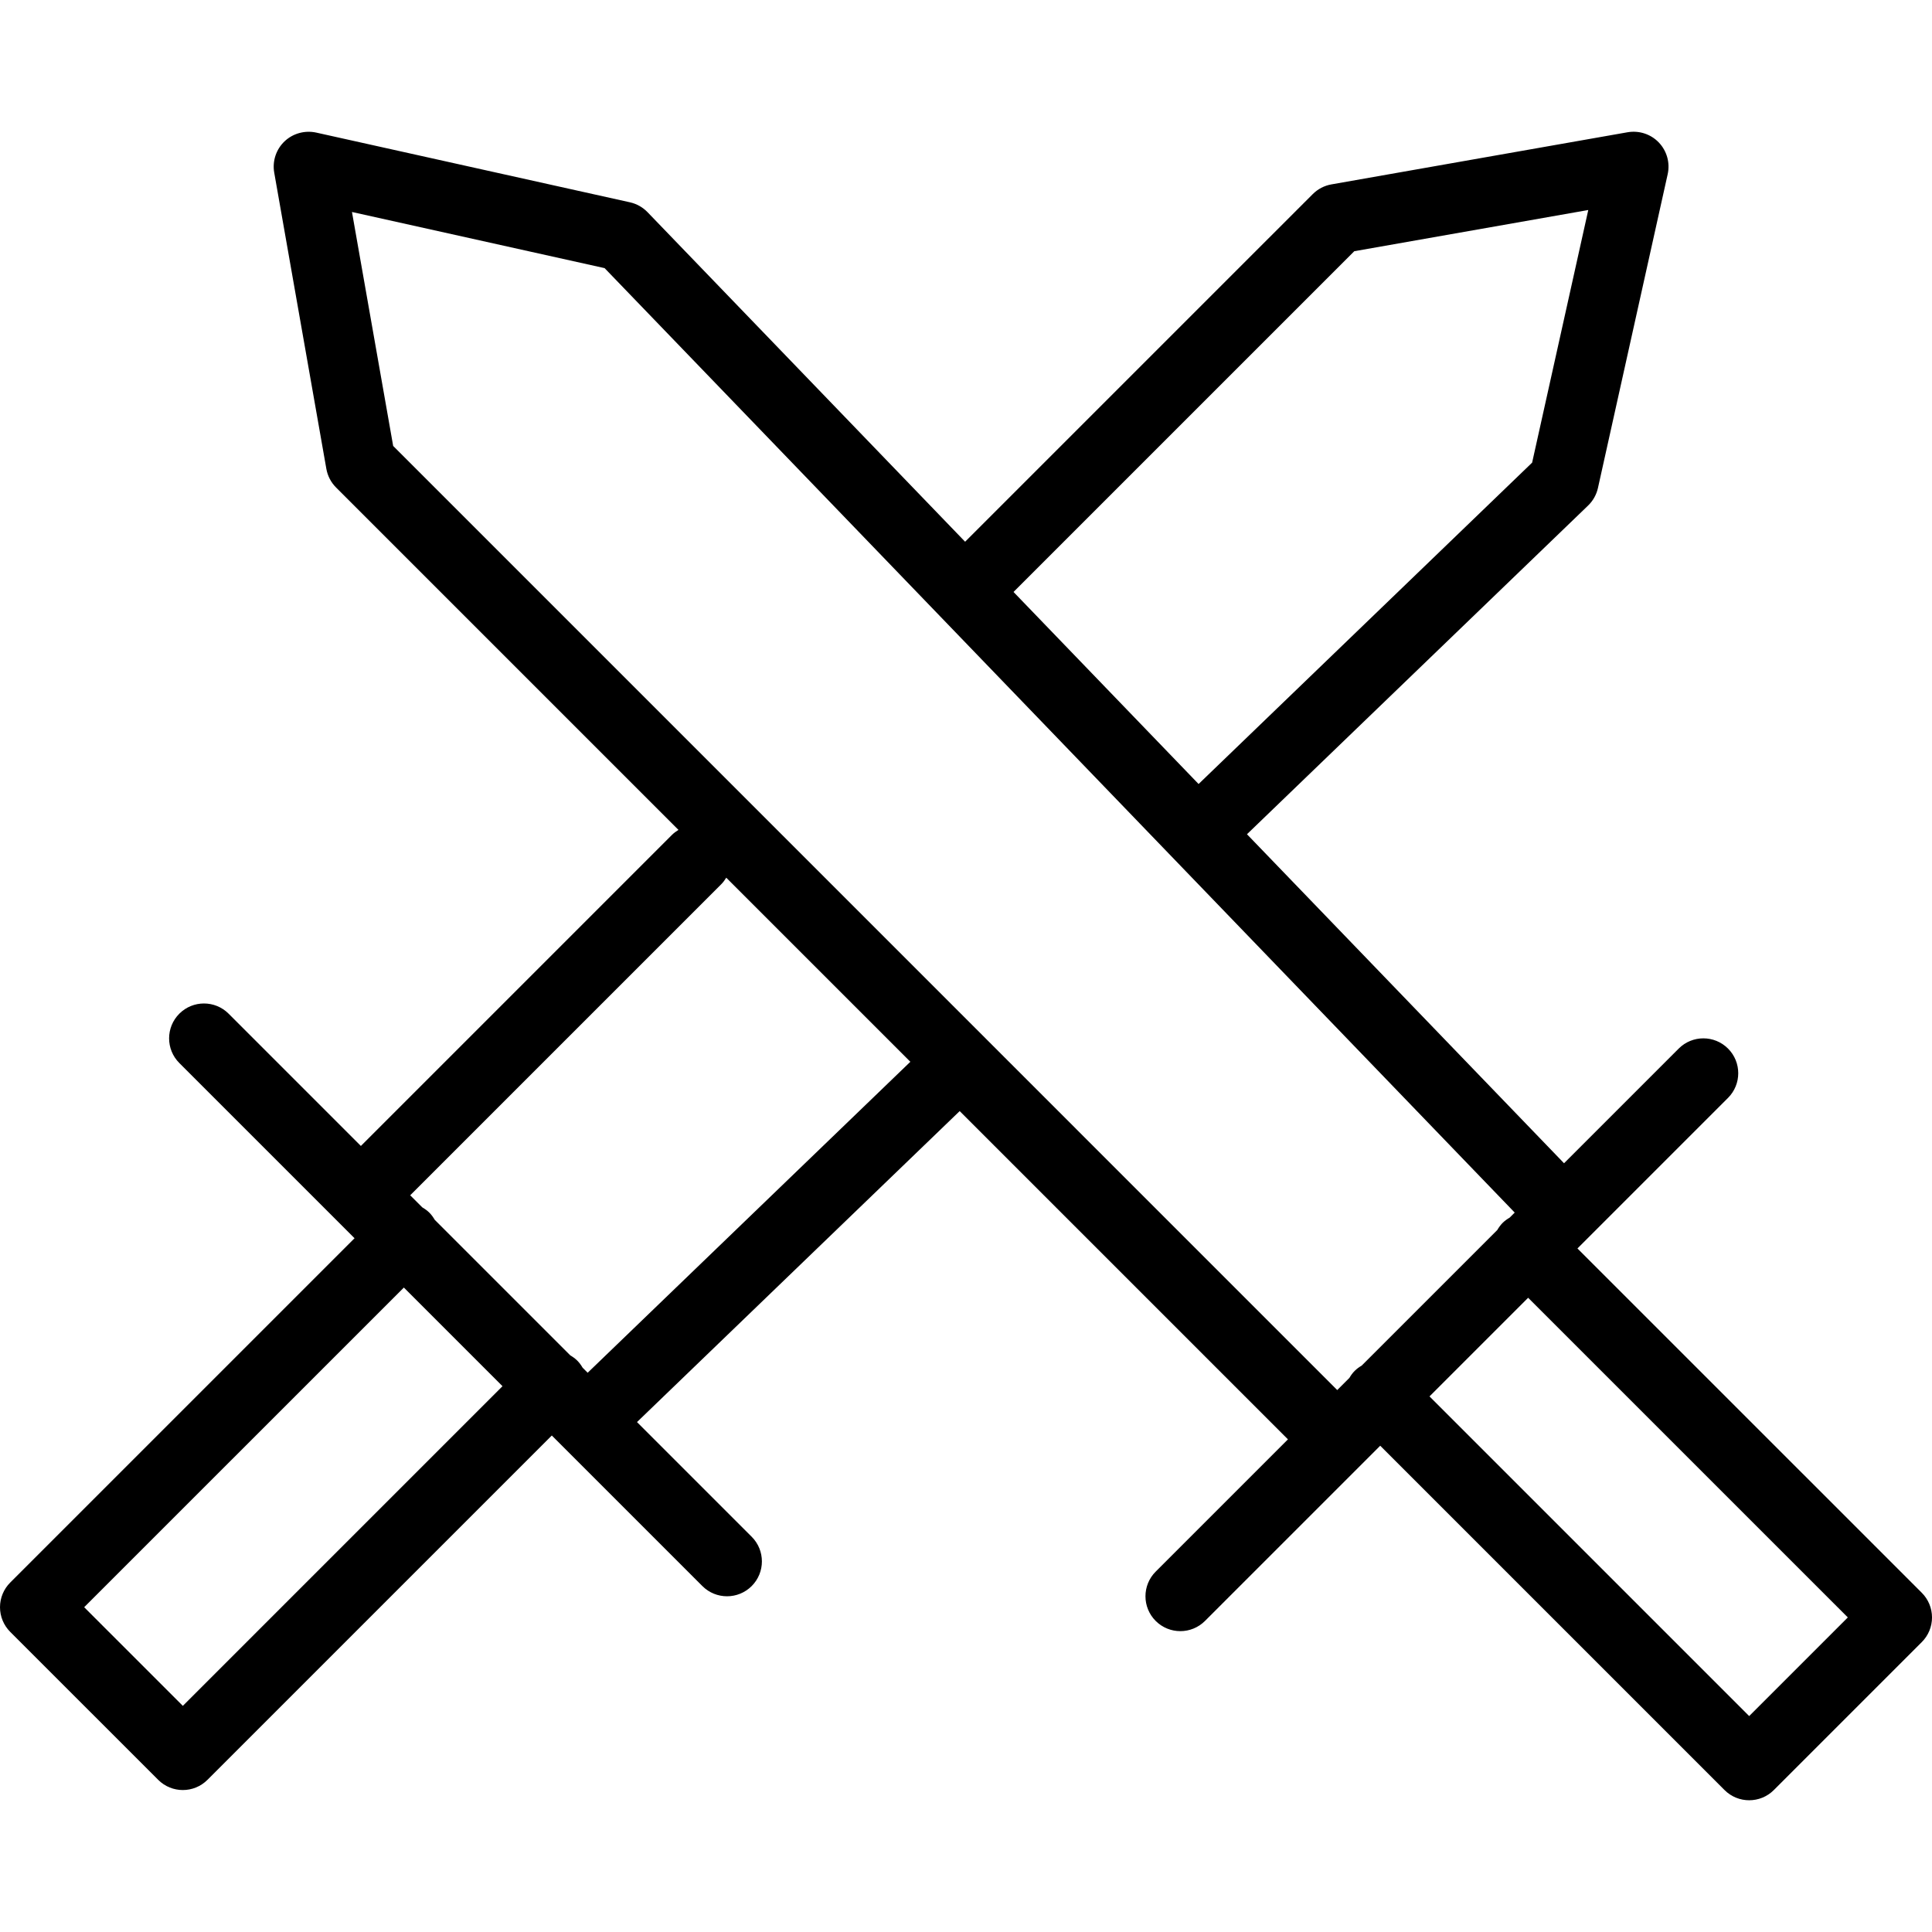
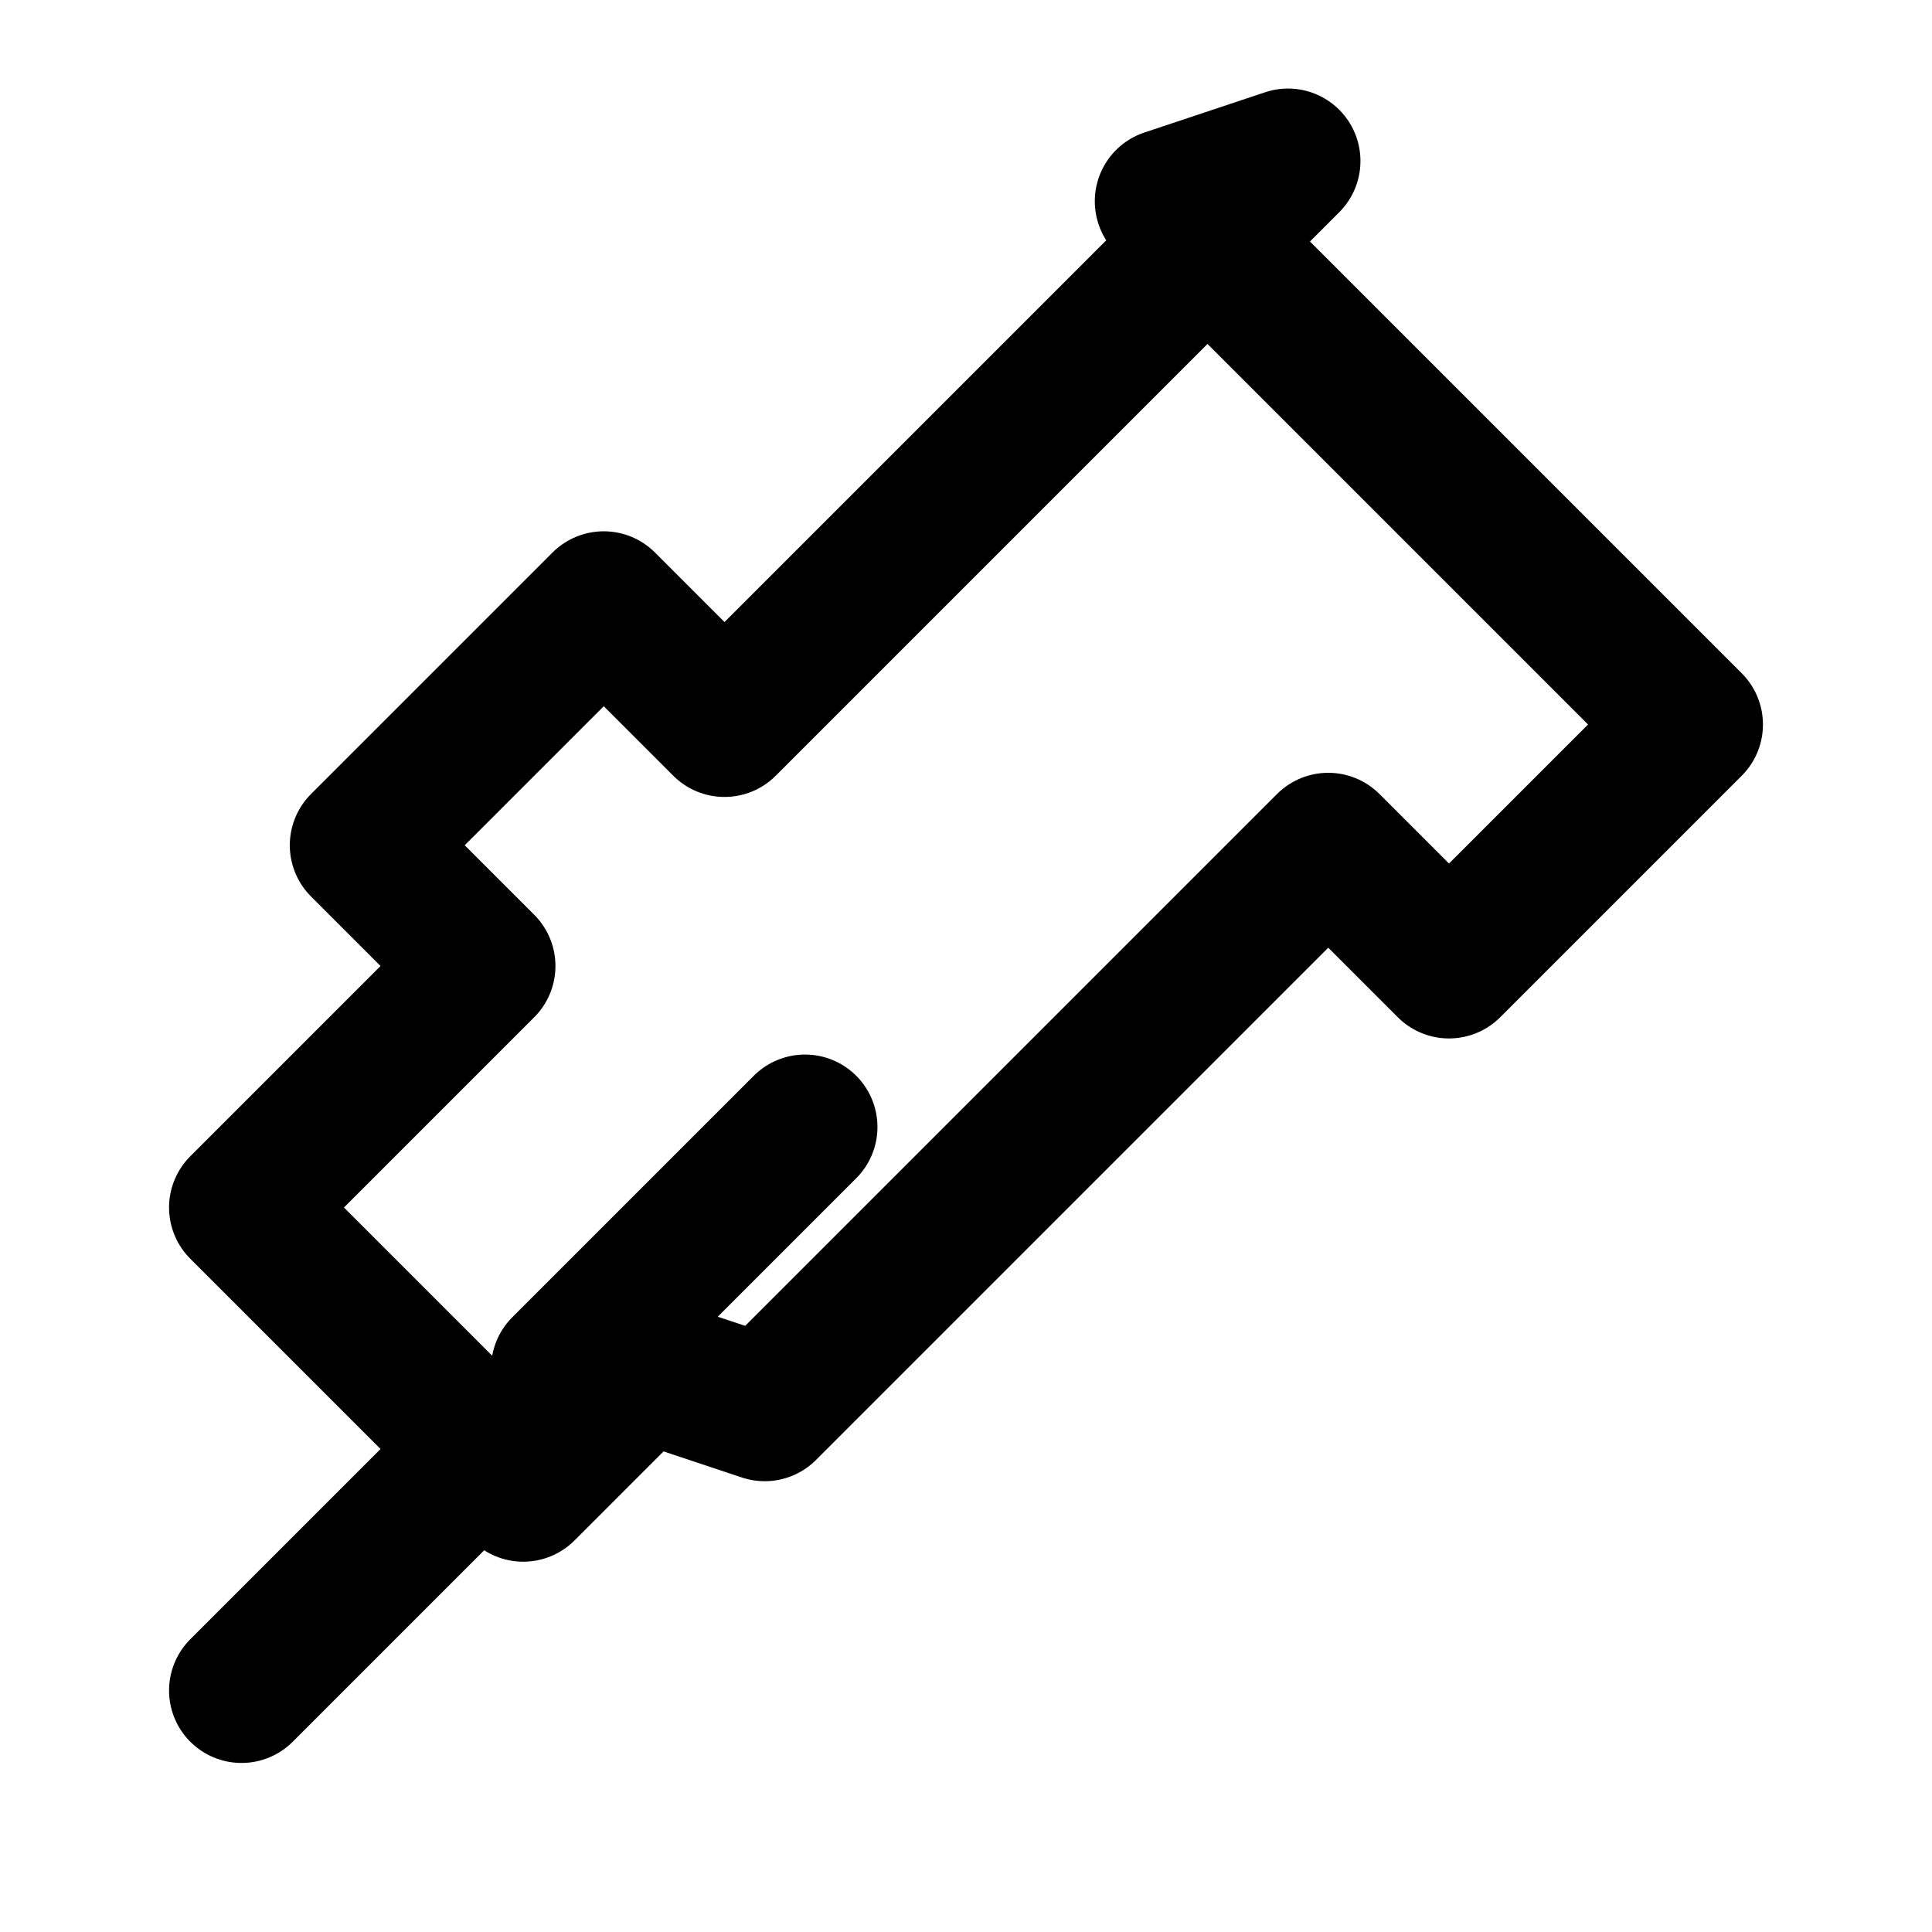
- <svg xmlns="http://www.w3.org/2000/svg" fill="currentColor" height="24px" width="24px" version="1.1" id="Layer_1" viewBox="0 0 512 512" xml:space="preserve">
-   <g>
-     <g>
-       <path d="M509.293,422.101l-91.253-91.247l39.905-39.903c3.61-3.61,3.61-9.46,0-13.07c-3.61-3.61-9.458-3.61-13.067,0    l-30.392,30.392l-84.025-87.192l90.403-87.107c1.299-1.254,2.211-2.87,2.608-4.65l18.482-83.167    c0.668-3.014-0.217-6.161-2.346-8.393c-2.139-2.236-5.243-3.237-8.275-2.716L352.83,48.867c-1.877,0.332-3.592,1.227-4.936,2.572    l-92.129,92.126l-84.169-87.343c-1.254-1.299-2.87-2.211-4.647-2.608L83.781,35.132c-3.014-0.641-6.154,0.214-8.393,2.344    c-2.229,2.132-3.249,5.245-2.716,8.277l13.816,78.5c0.334,1.877,1.227,3.594,2.572,4.936l90.743,90.743    c-0.618,0.377-1.211,0.808-1.746,1.34l-82.419,82.421l-35.05-35.053c-3.61-3.61-9.458-3.61-13.067,0c-3.61,3.61-3.61,9.46,0,13.07    l46.439,46.436L2.707,419.394C0.975,421.127,0,423.473,0,425.927s0.975,4.801,2.707,6.534l39.21,39.208    c1.805,1.807,4.169,2.71,6.534,2.71c2.364,0,4.729-0.902,6.534-2.71l91.249-91.246l39.901,39.901    c1.805,1.803,4.169,2.705,6.534,2.705c2.365,0,4.729-0.903,6.534-2.705c3.61-3.61,3.61-9.46,0-13.07l-30.391-30.391l85.514-82.41    l86.992,86.992l-35.05,35.05c-3.61,3.61-3.61,9.46,0,13.07c1.805,1.802,4.169,2.705,6.534,2.705c2.364,0,4.729-0.903,6.534-2.705    l46.434-46.434l91.249,91.249c1.805,1.805,4.169,2.707,6.533,2.707c2.365,0,4.729-0.903,6.534-2.707l39.21-39.21    c1.733-1.733,2.707-4.081,2.707-6.534C512,426.178,511.025,423.834,509.293,422.101z M358.904,66.573l62.006-10.919    l-14.881,66.951l-88.39,85.166l-49.047-50.895L358.904,66.573z M48.451,452.071l-26.143-26.143l84.72-84.713l26.139,26.139    L48.451,452.071z M155.738,363.793l-1.34-1.342c-0.39-0.659-0.835-1.293-1.401-1.859c-0.566-0.569-1.202-1.013-1.861-1.403    l-35.93-35.928c-0.39-0.668-0.837-1.309-1.41-1.881c-0.573-0.571-1.214-1.02-1.879-1.41l-3.21-3.21l82.419-82.416    c0.535-0.535,0.963-1.128,1.34-1.746l48.787,48.785L155.738,363.793z M360.864,361.896c-0.659,0.39-1.295,0.835-1.861,1.403    c-0.566,0.566-1.013,1.2-1.401,1.859l-3.22,3.222l-250.188-250.2L93.275,56.177l66.951,14.881l241.189,250.288l-1.331,1.331    c-0.666,0.39-1.309,0.839-1.879,1.41c-0.573,0.573-1.02,1.214-1.41,1.882L360.864,361.896z M463.549,454.776l-84.715-84.715    l26.139-26.139l84.72,84.713L463.549,454.776z" />
-     </g>
-   </g>
+ <svg xmlns="http://www.w3.org/2000/svg" viewBox="0 0 24 24" fill="none" stroke="currentColor" stroke-width="1.8" stroke-linecap="round" stroke-linejoin="round">
+   <path d="M14.5 2.5L21 9l-3 3-1.5-1.5-7 7L8 17l-1.5 1.5L3 15l1.5-1.5L6 12l-1.5-1.5 3-3L9 9l7-7z" />
+   <line x1="3" y1="21" x2="6" y2="18" />
+   <line x1="7" y1="17" x2="10" y2="14" />
</svg>
